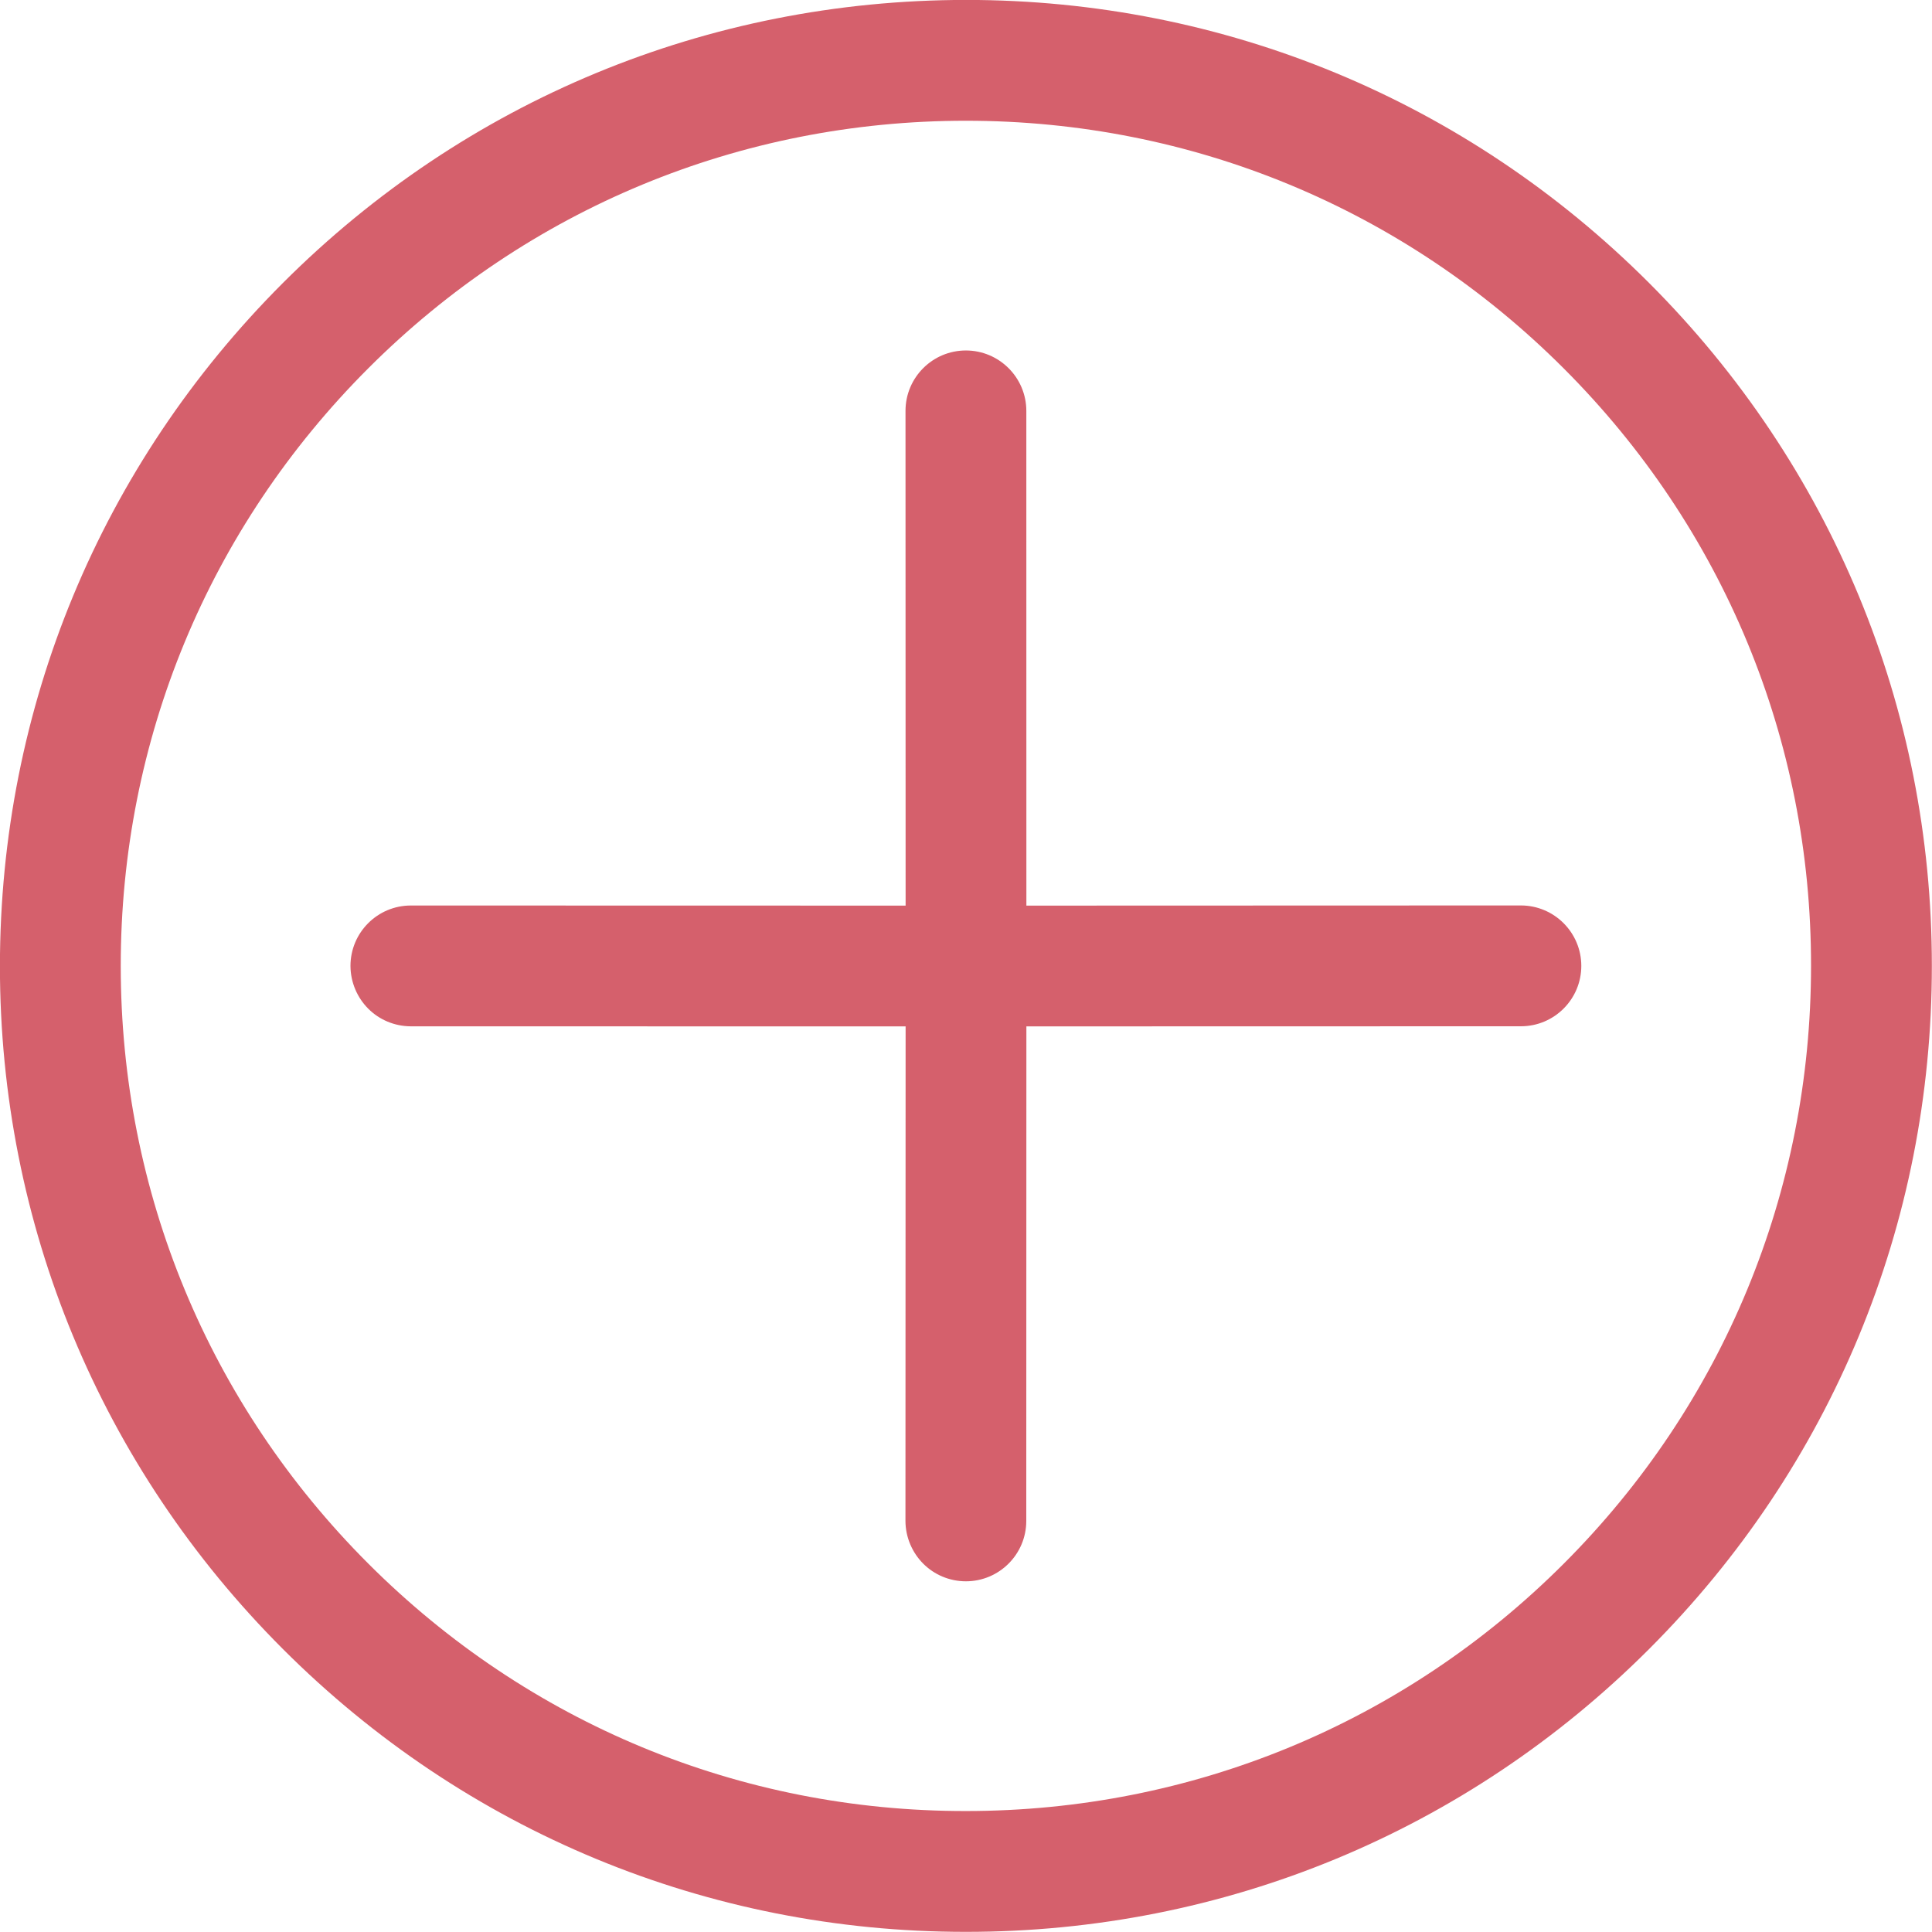
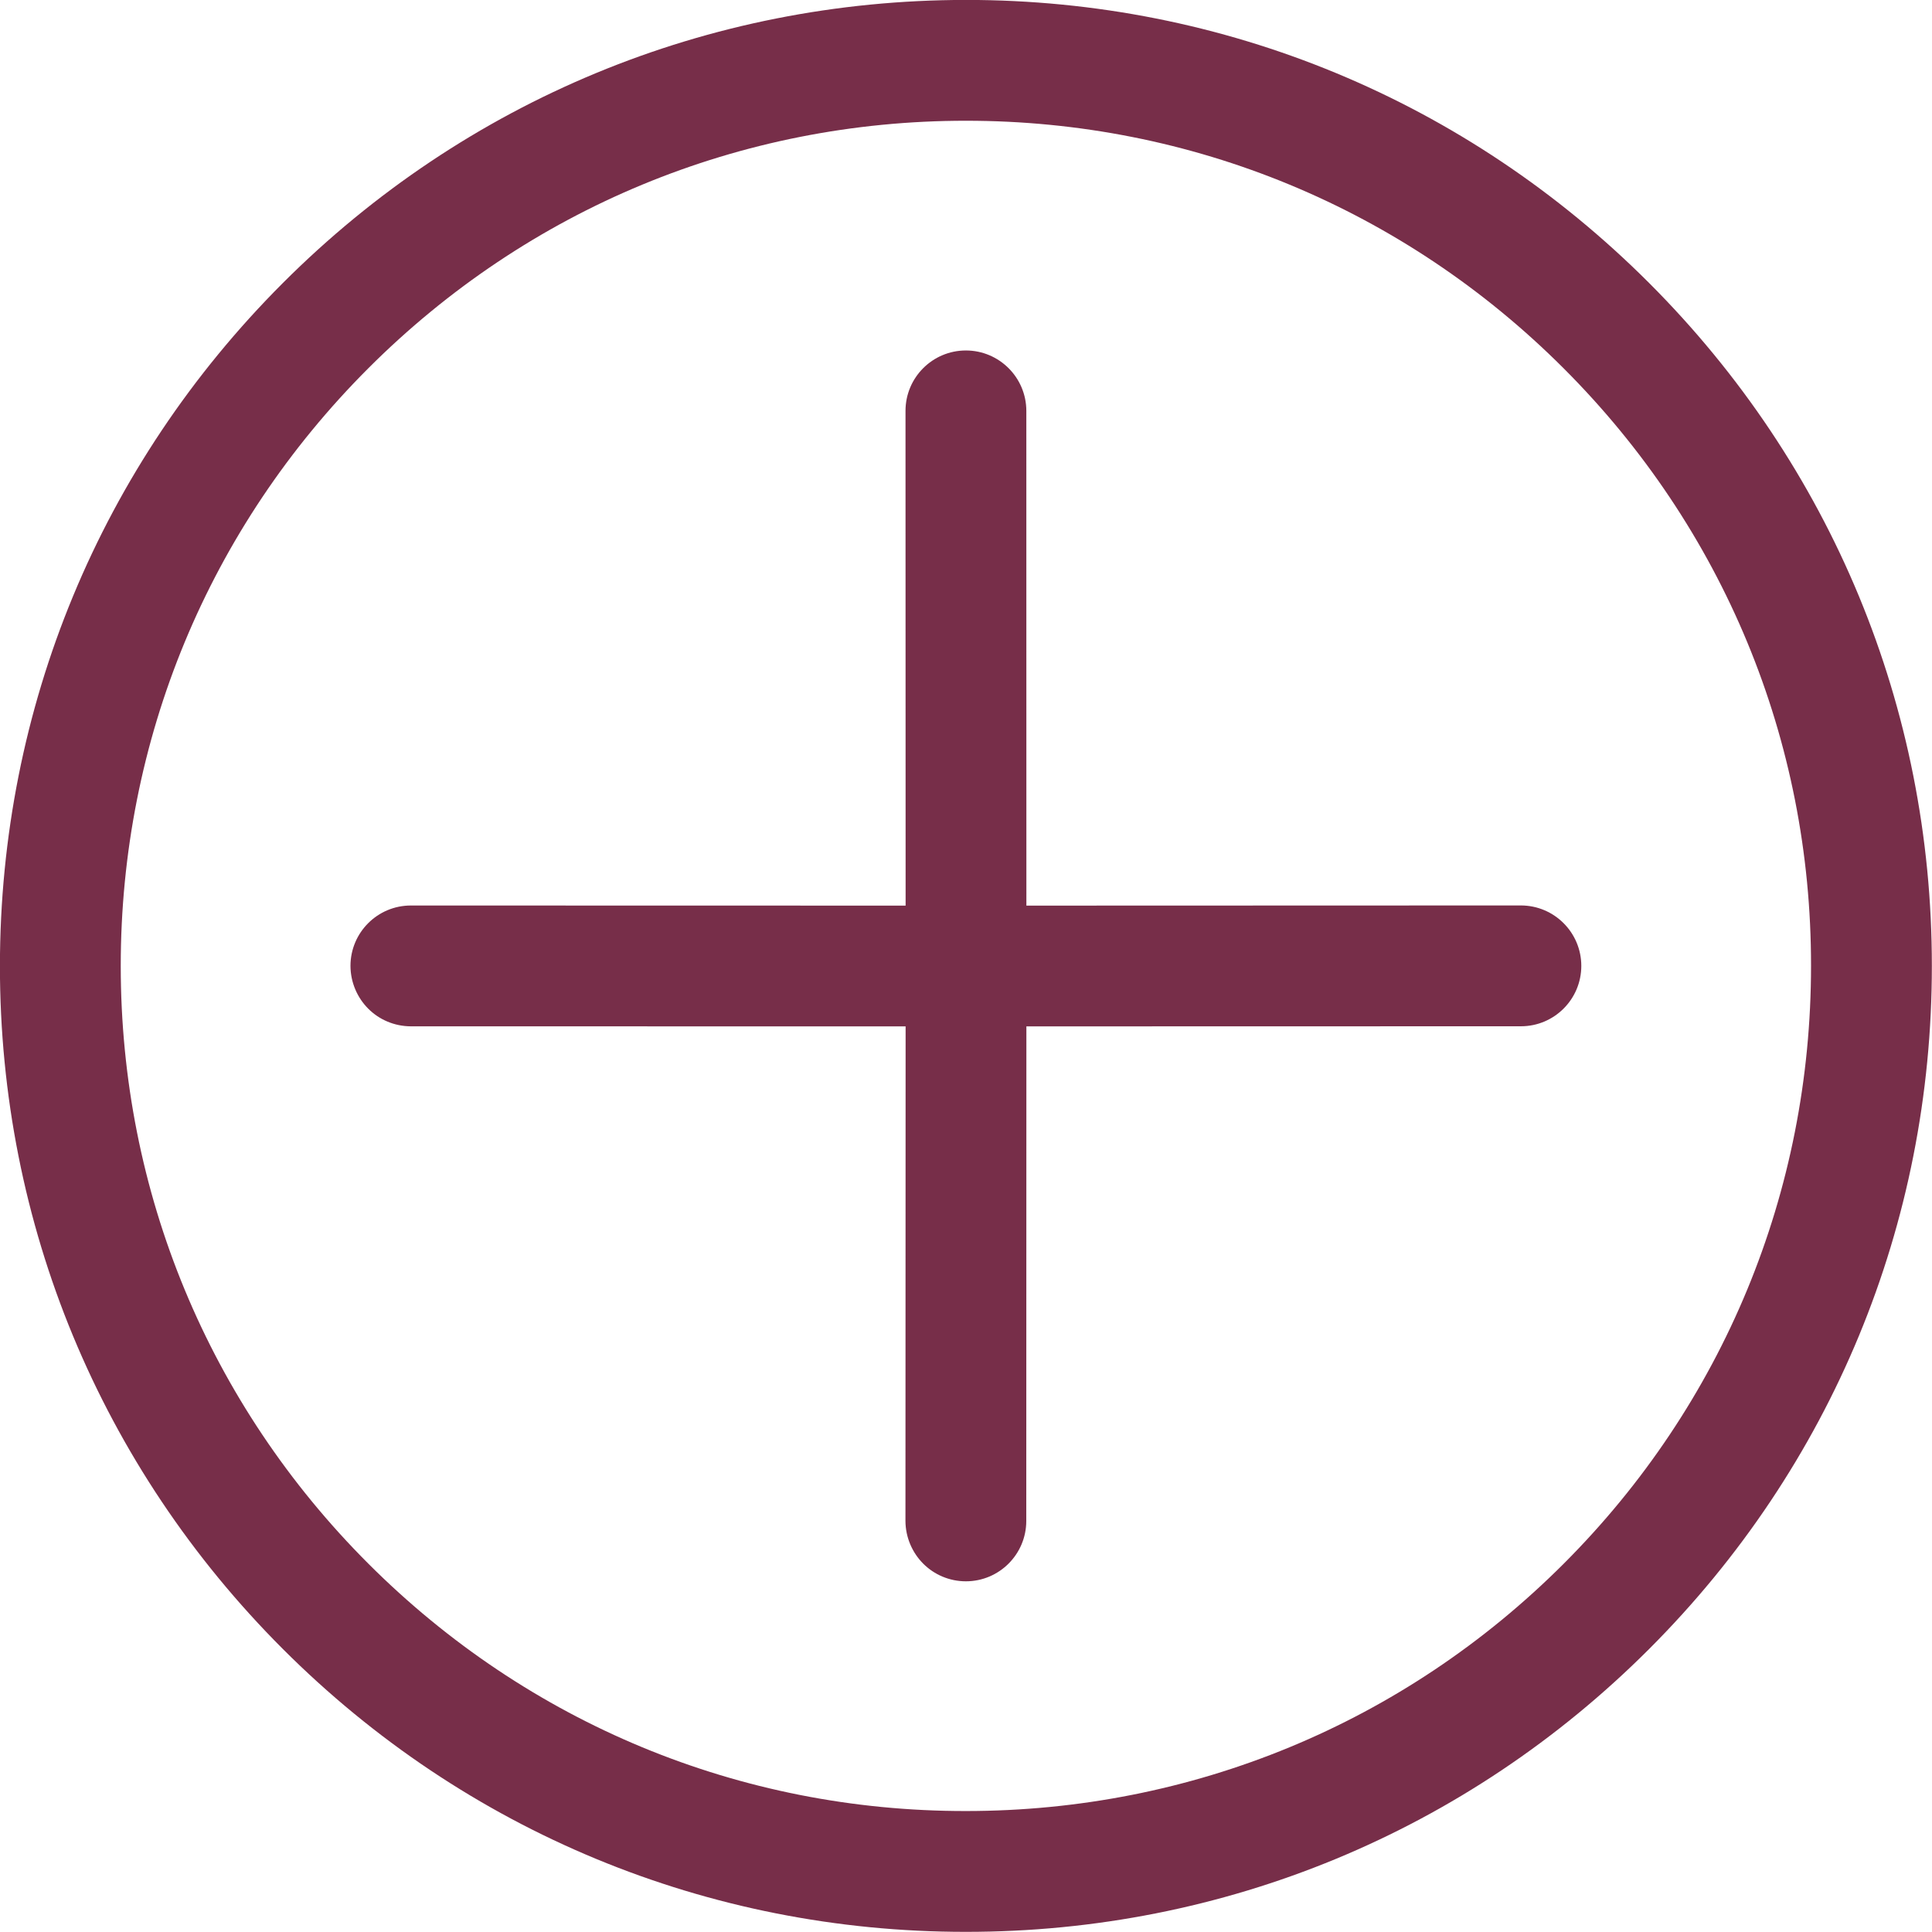
<svg xmlns="http://www.w3.org/2000/svg" width="25px" height="25px" viewBox="0 0 25 25" version="1.1">
  <defs />
  <g id="Page-1" stroke="none" stroke-width="1" fill="none" fill-rule="evenodd">
-     <g id="Icons" transform="translate(-53, -24)" fill="#D5606C">
+     <g id="Icons" transform="translate(-53, -24)" fill="#772e49">
      <path d="M65.5,49 C68.836,49 71.977,47.7 74.336,45.339 C76.699,42.978 78,39.839 78,36.5 C78,33.161 76.699,30.022 74.336,27.661 C71.977,25.3 68.836,24 65.5,24 C62.16,24 59.02,25.3 56.66,27.661 C54.301,30.022 53,33.161 53,36.5 C53,39.839 54.301,42.978 56.66,45.339 C59.02,47.7 62.16,49 65.5,49 L65.5,49 Z M65.5,47.437 C62.578,47.437 59.832,46.3 57.766,44.234 C55.699,42.168 54.562,39.421 54.562,36.5 C54.562,33.579 55.699,30.832 57.766,28.766 C59.832,26.7 62.578,25.563 65.5,25.563 C68.422,25.563 71.168,26.7 73.23,28.766 C75.297,30.832 76.438,33.579 76.438,36.5 C76.438,39.421 75.297,42.168 73.23,44.234 C71.168,46.3 68.422,47.437 65.5,47.437 L65.5,47.437 Z M59.867,42.131 C60.02,42.283 60.223,42.36 60.422,42.36 C60.621,42.36 60.82,42.283 60.973,42.131 L65.5,37.605 L70.023,42.131 C70.176,42.283 70.379,42.36 70.578,42.36 C70.777,42.36 70.977,42.283 71.129,42.131 C71.434,41.826 71.434,41.331 71.129,41.026 L66.605,36.5 L71.129,31.974 C71.434,31.669 71.434,31.174 71.129,30.869 C70.824,30.564 70.328,30.564 70.023,30.869 L65.5,35.395 L60.973,30.869 C60.668,30.564 60.172,30.564 59.867,30.869 C59.562,31.174 59.562,31.669 59.867,31.974 L64.395,36.5 L59.867,41.026 C59.562,41.331 59.562,41.826 59.867,42.131 L59.867,42.131 Z" id="08-copy" transform="translate(65.5, 36.5) rotate(45) translate(-65.5, -36.5) " />
    </g>
  </g>
</svg>
